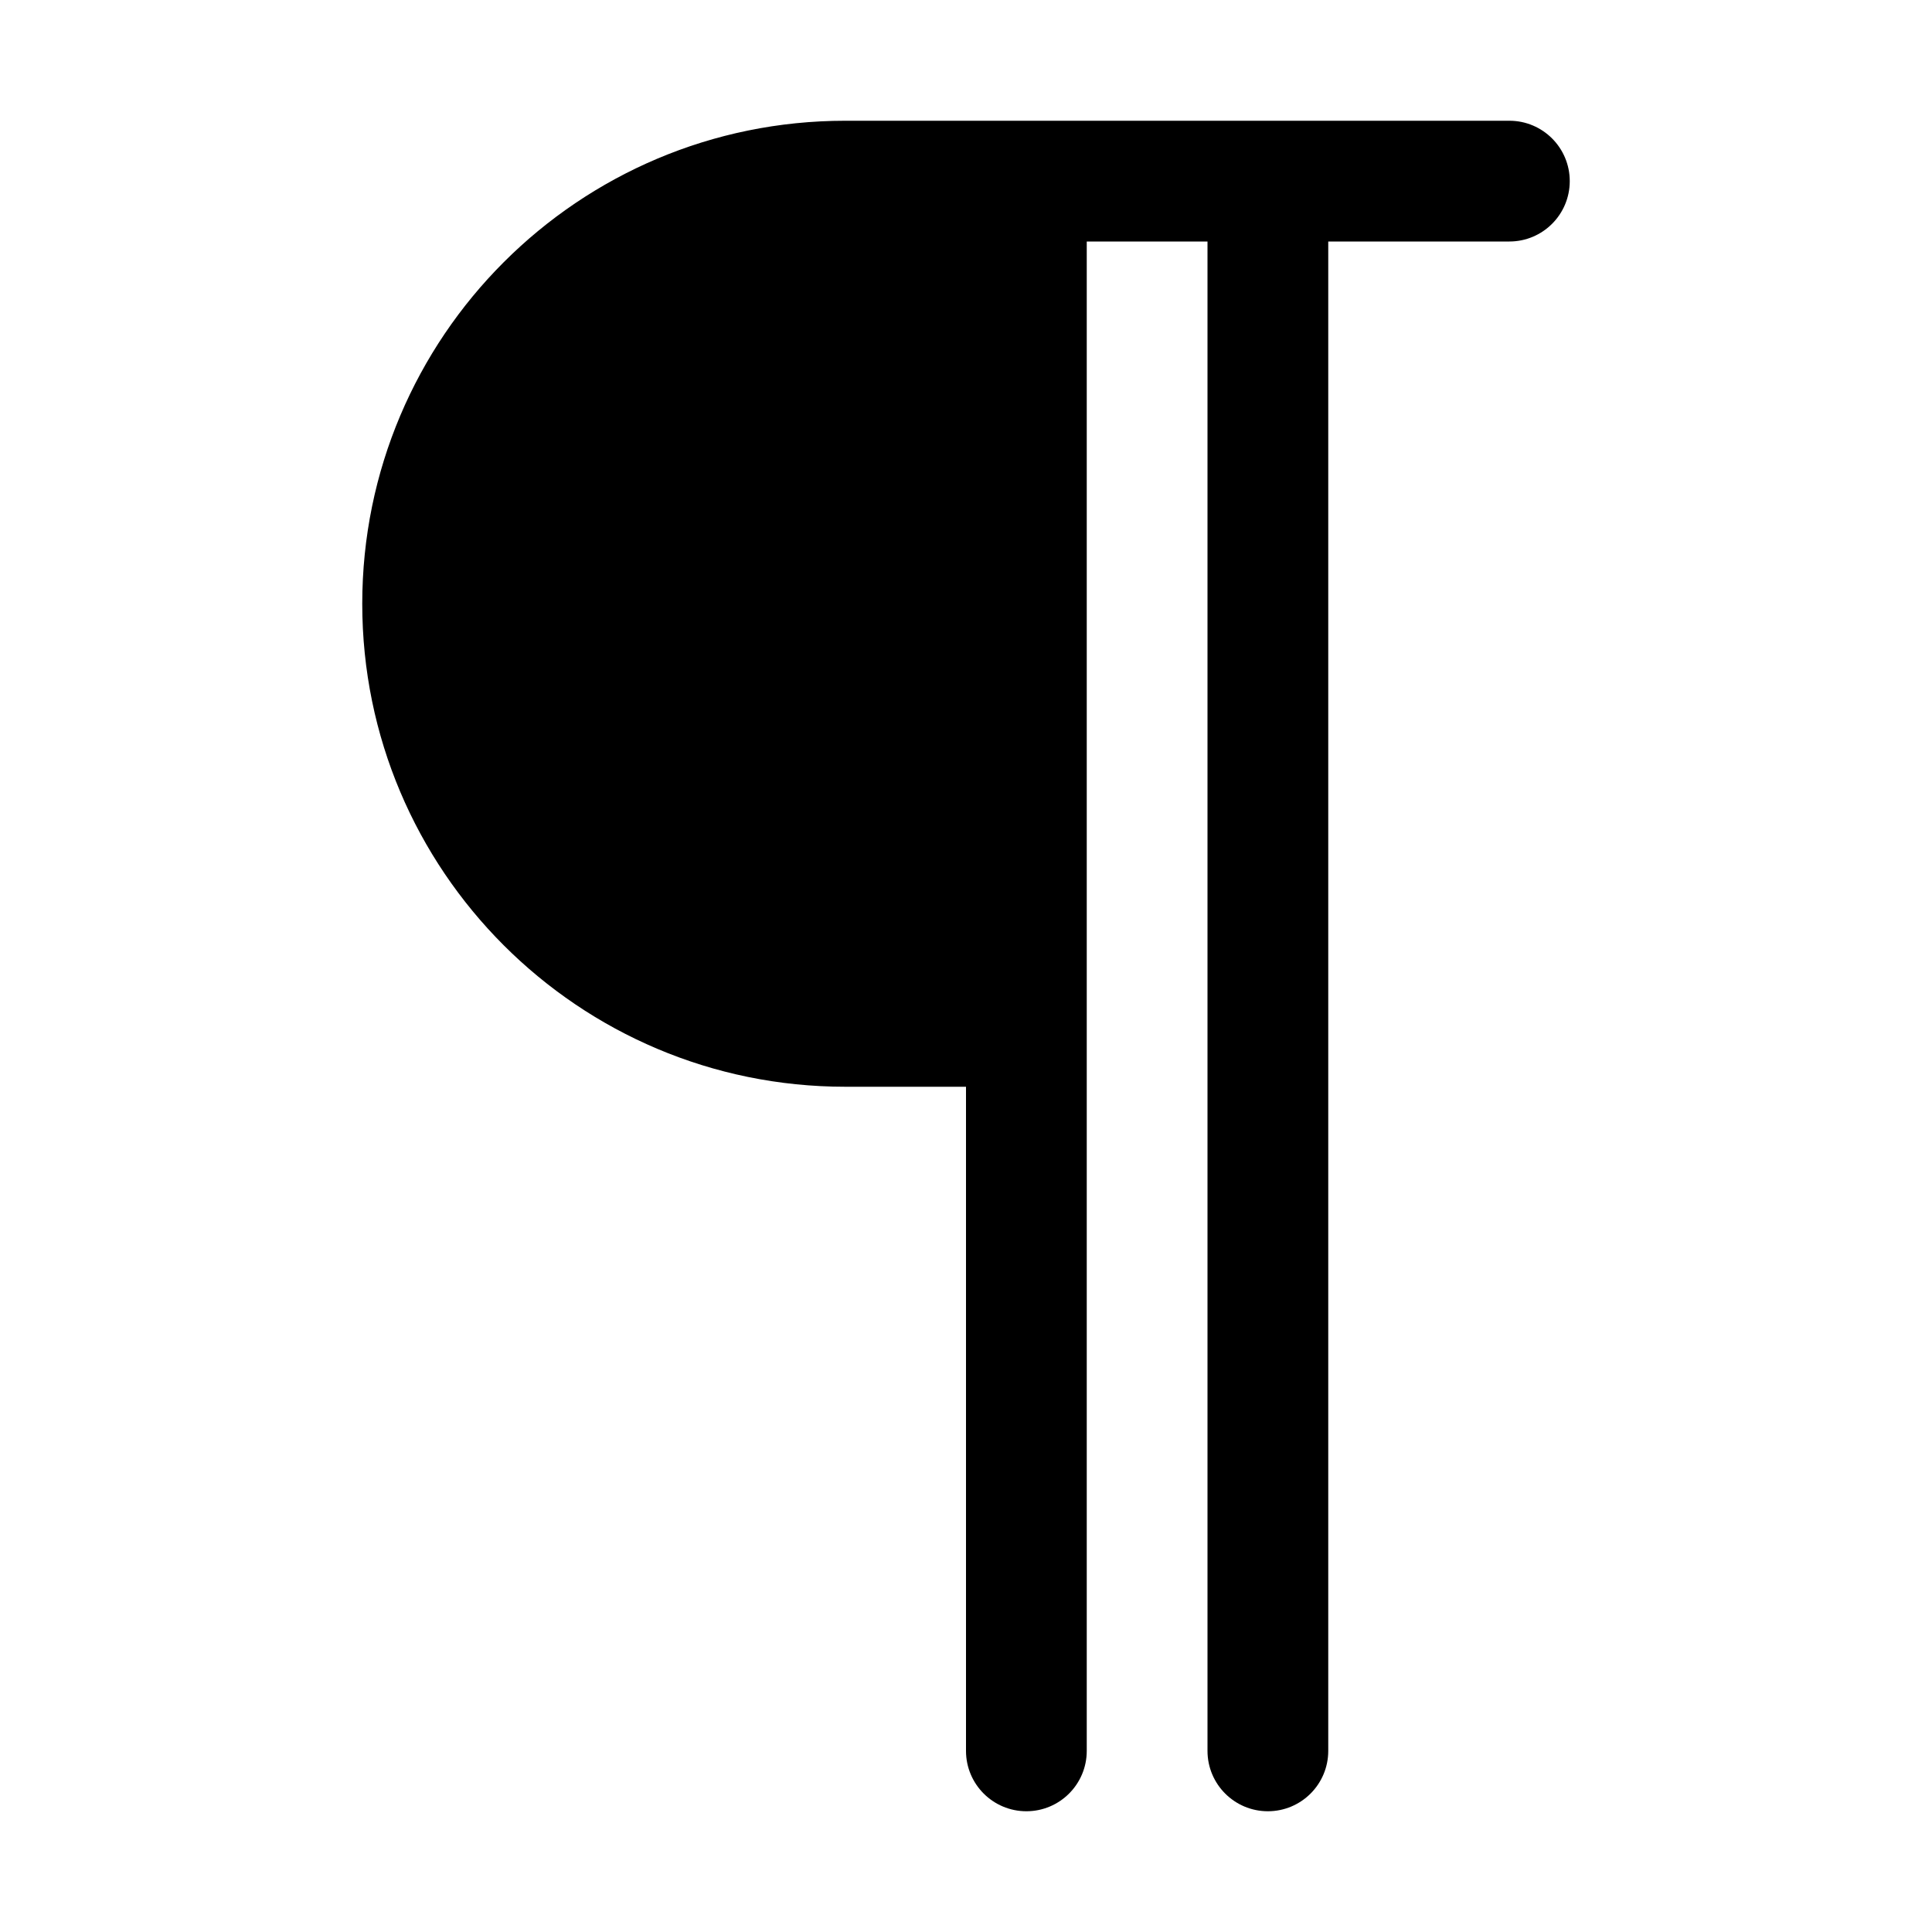
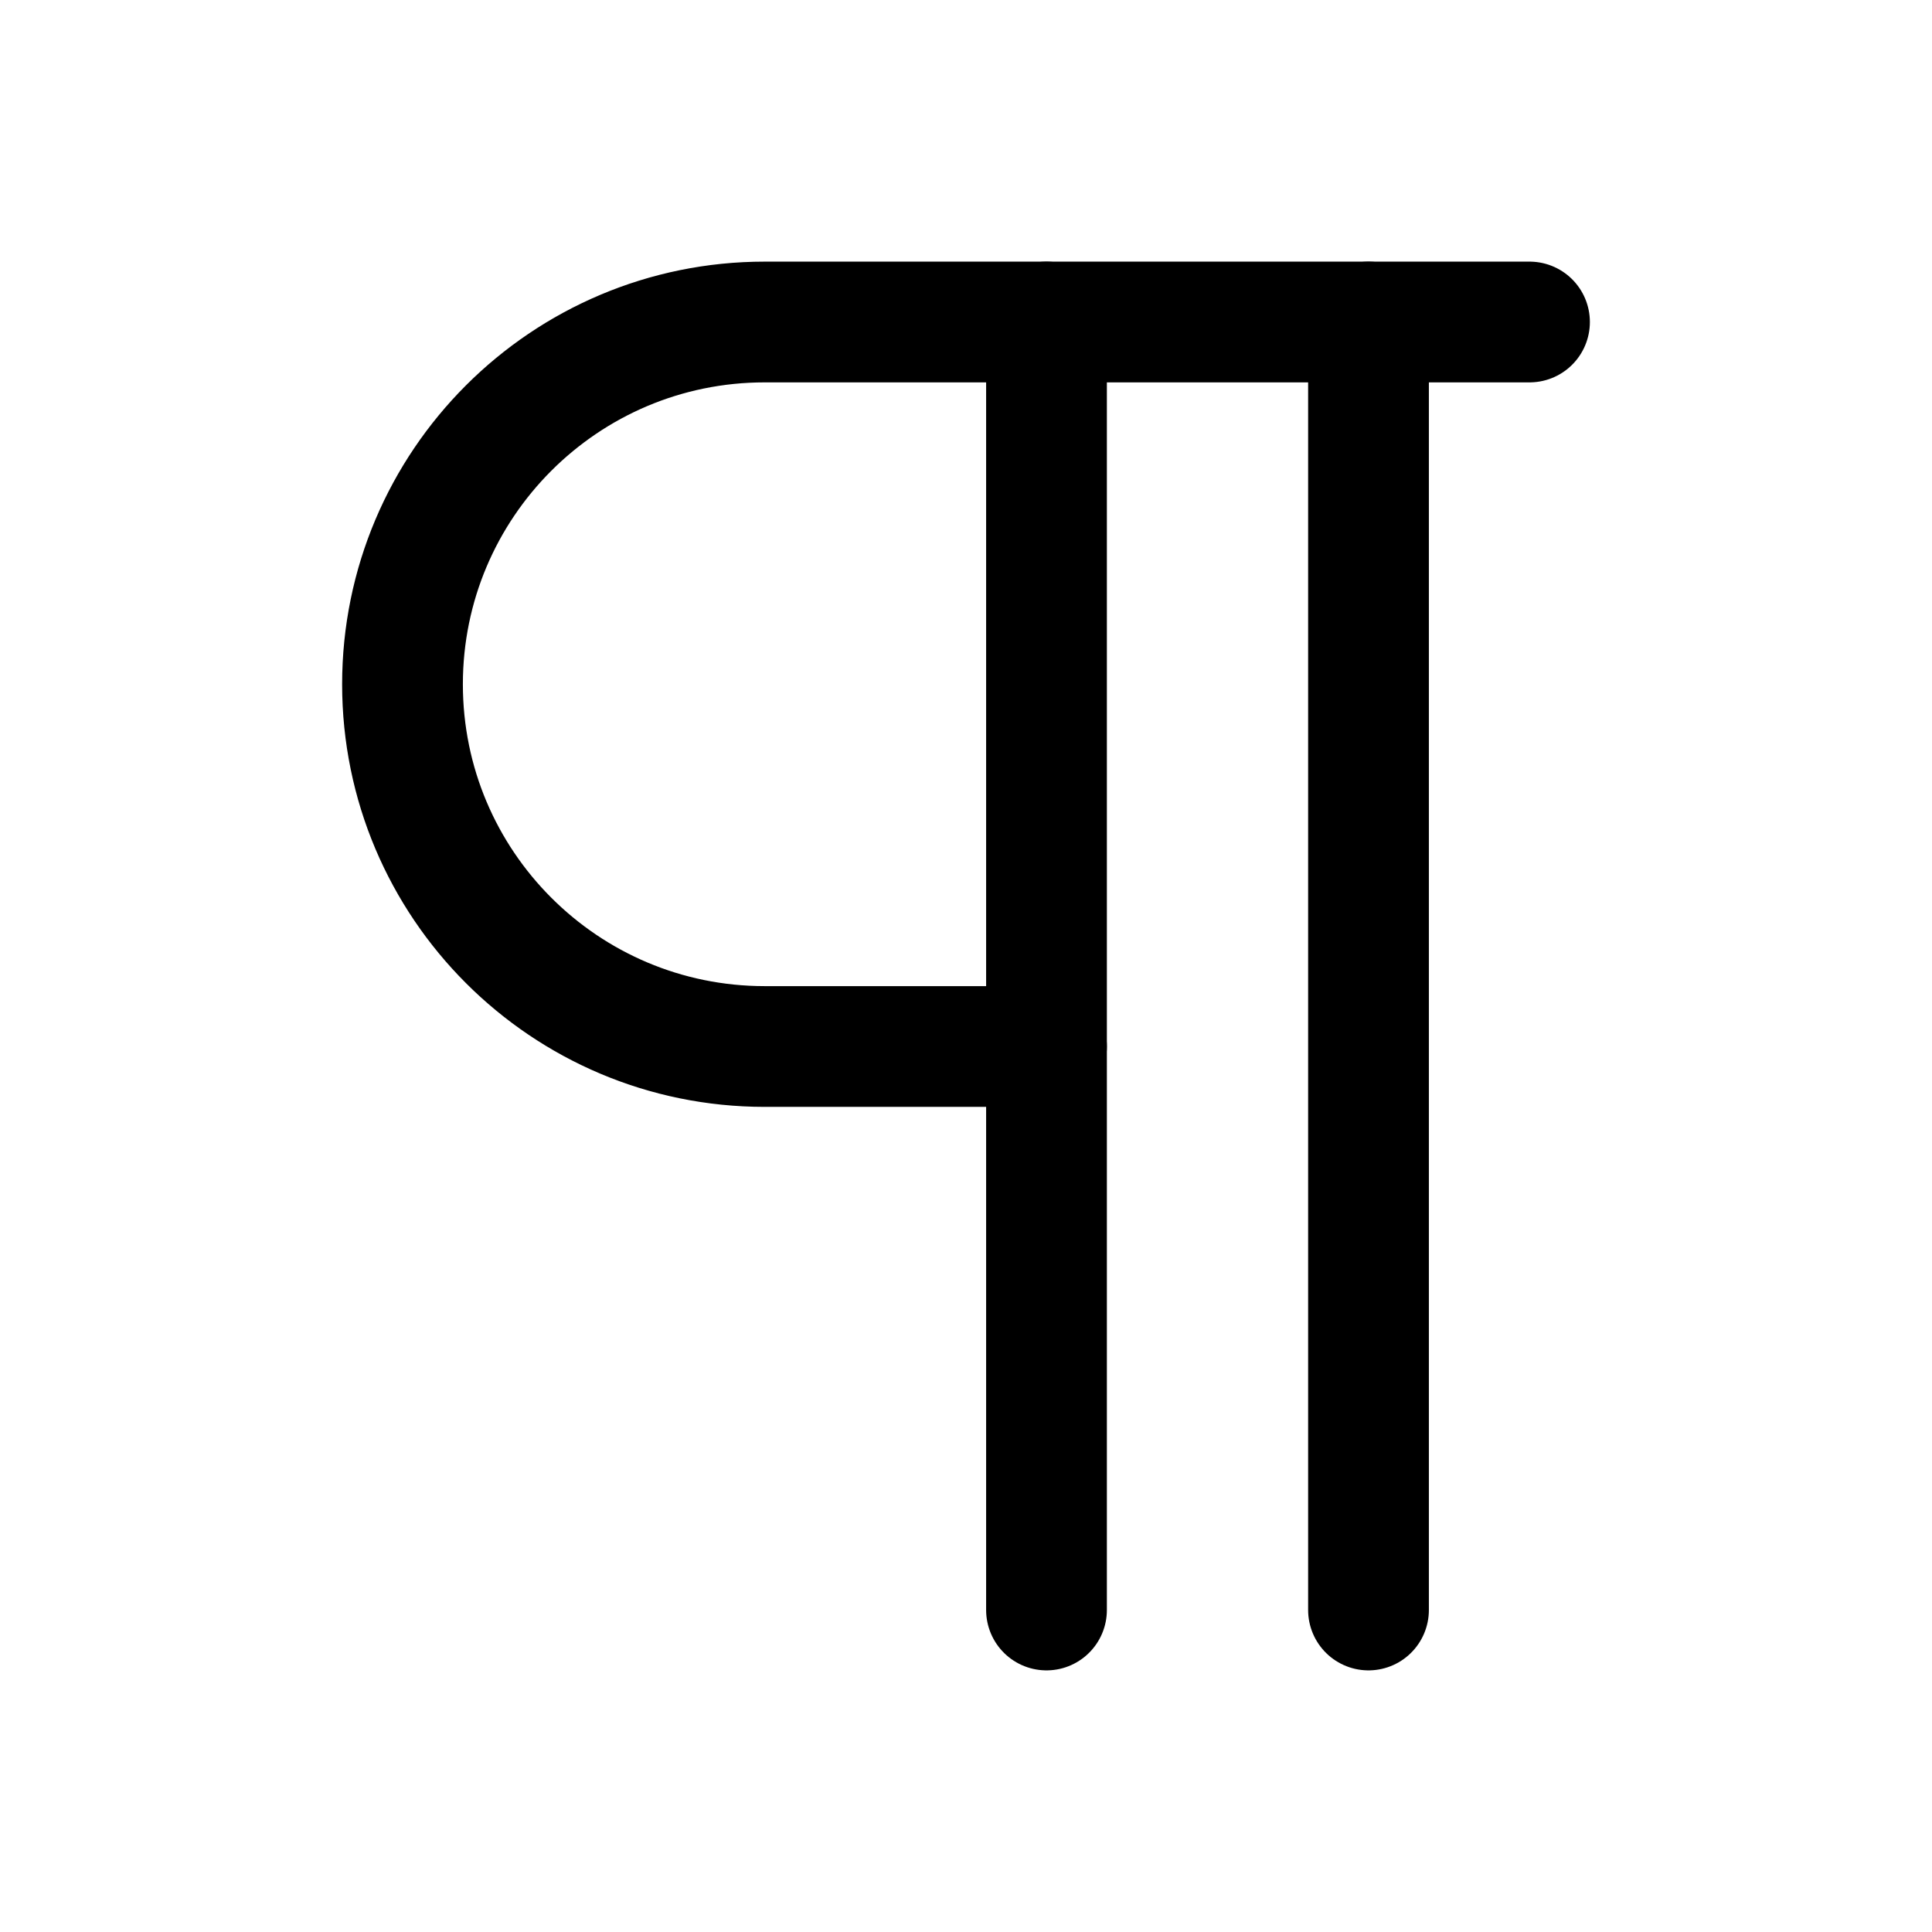
- <svg xmlns="http://www.w3.org/2000/svg" fill="currentColor" viewBox="0 0 16 16">
-   <path d="M10.5 15a.5.5 0 0 1-.5-.5V2H9v12.5a.5.5 0 0 1-1 0V9H7a4 4 0 1 1 0-8h5.5a.5.5 0 0 1 0 1H11v12.5a.5.5 0 0 1-.5.5z" />
+ <svg xmlns="http://www.w3.org/2000/svg" fill="none" viewBox="0 0 24 24" stroke-width="1.5" stroke="currentColor">
+   <path stroke-linecap="round" stroke-linejoin="round" d="M13 4v16" />
+   <path stroke-linecap="round" stroke-linejoin="round" d="M17 4v16" />
+   <path stroke-linecap="round" stroke-linejoin="round" d="M19 4h-9.5a4.5 4.5 0 0 0 0 9h3.5" />
</svg>
